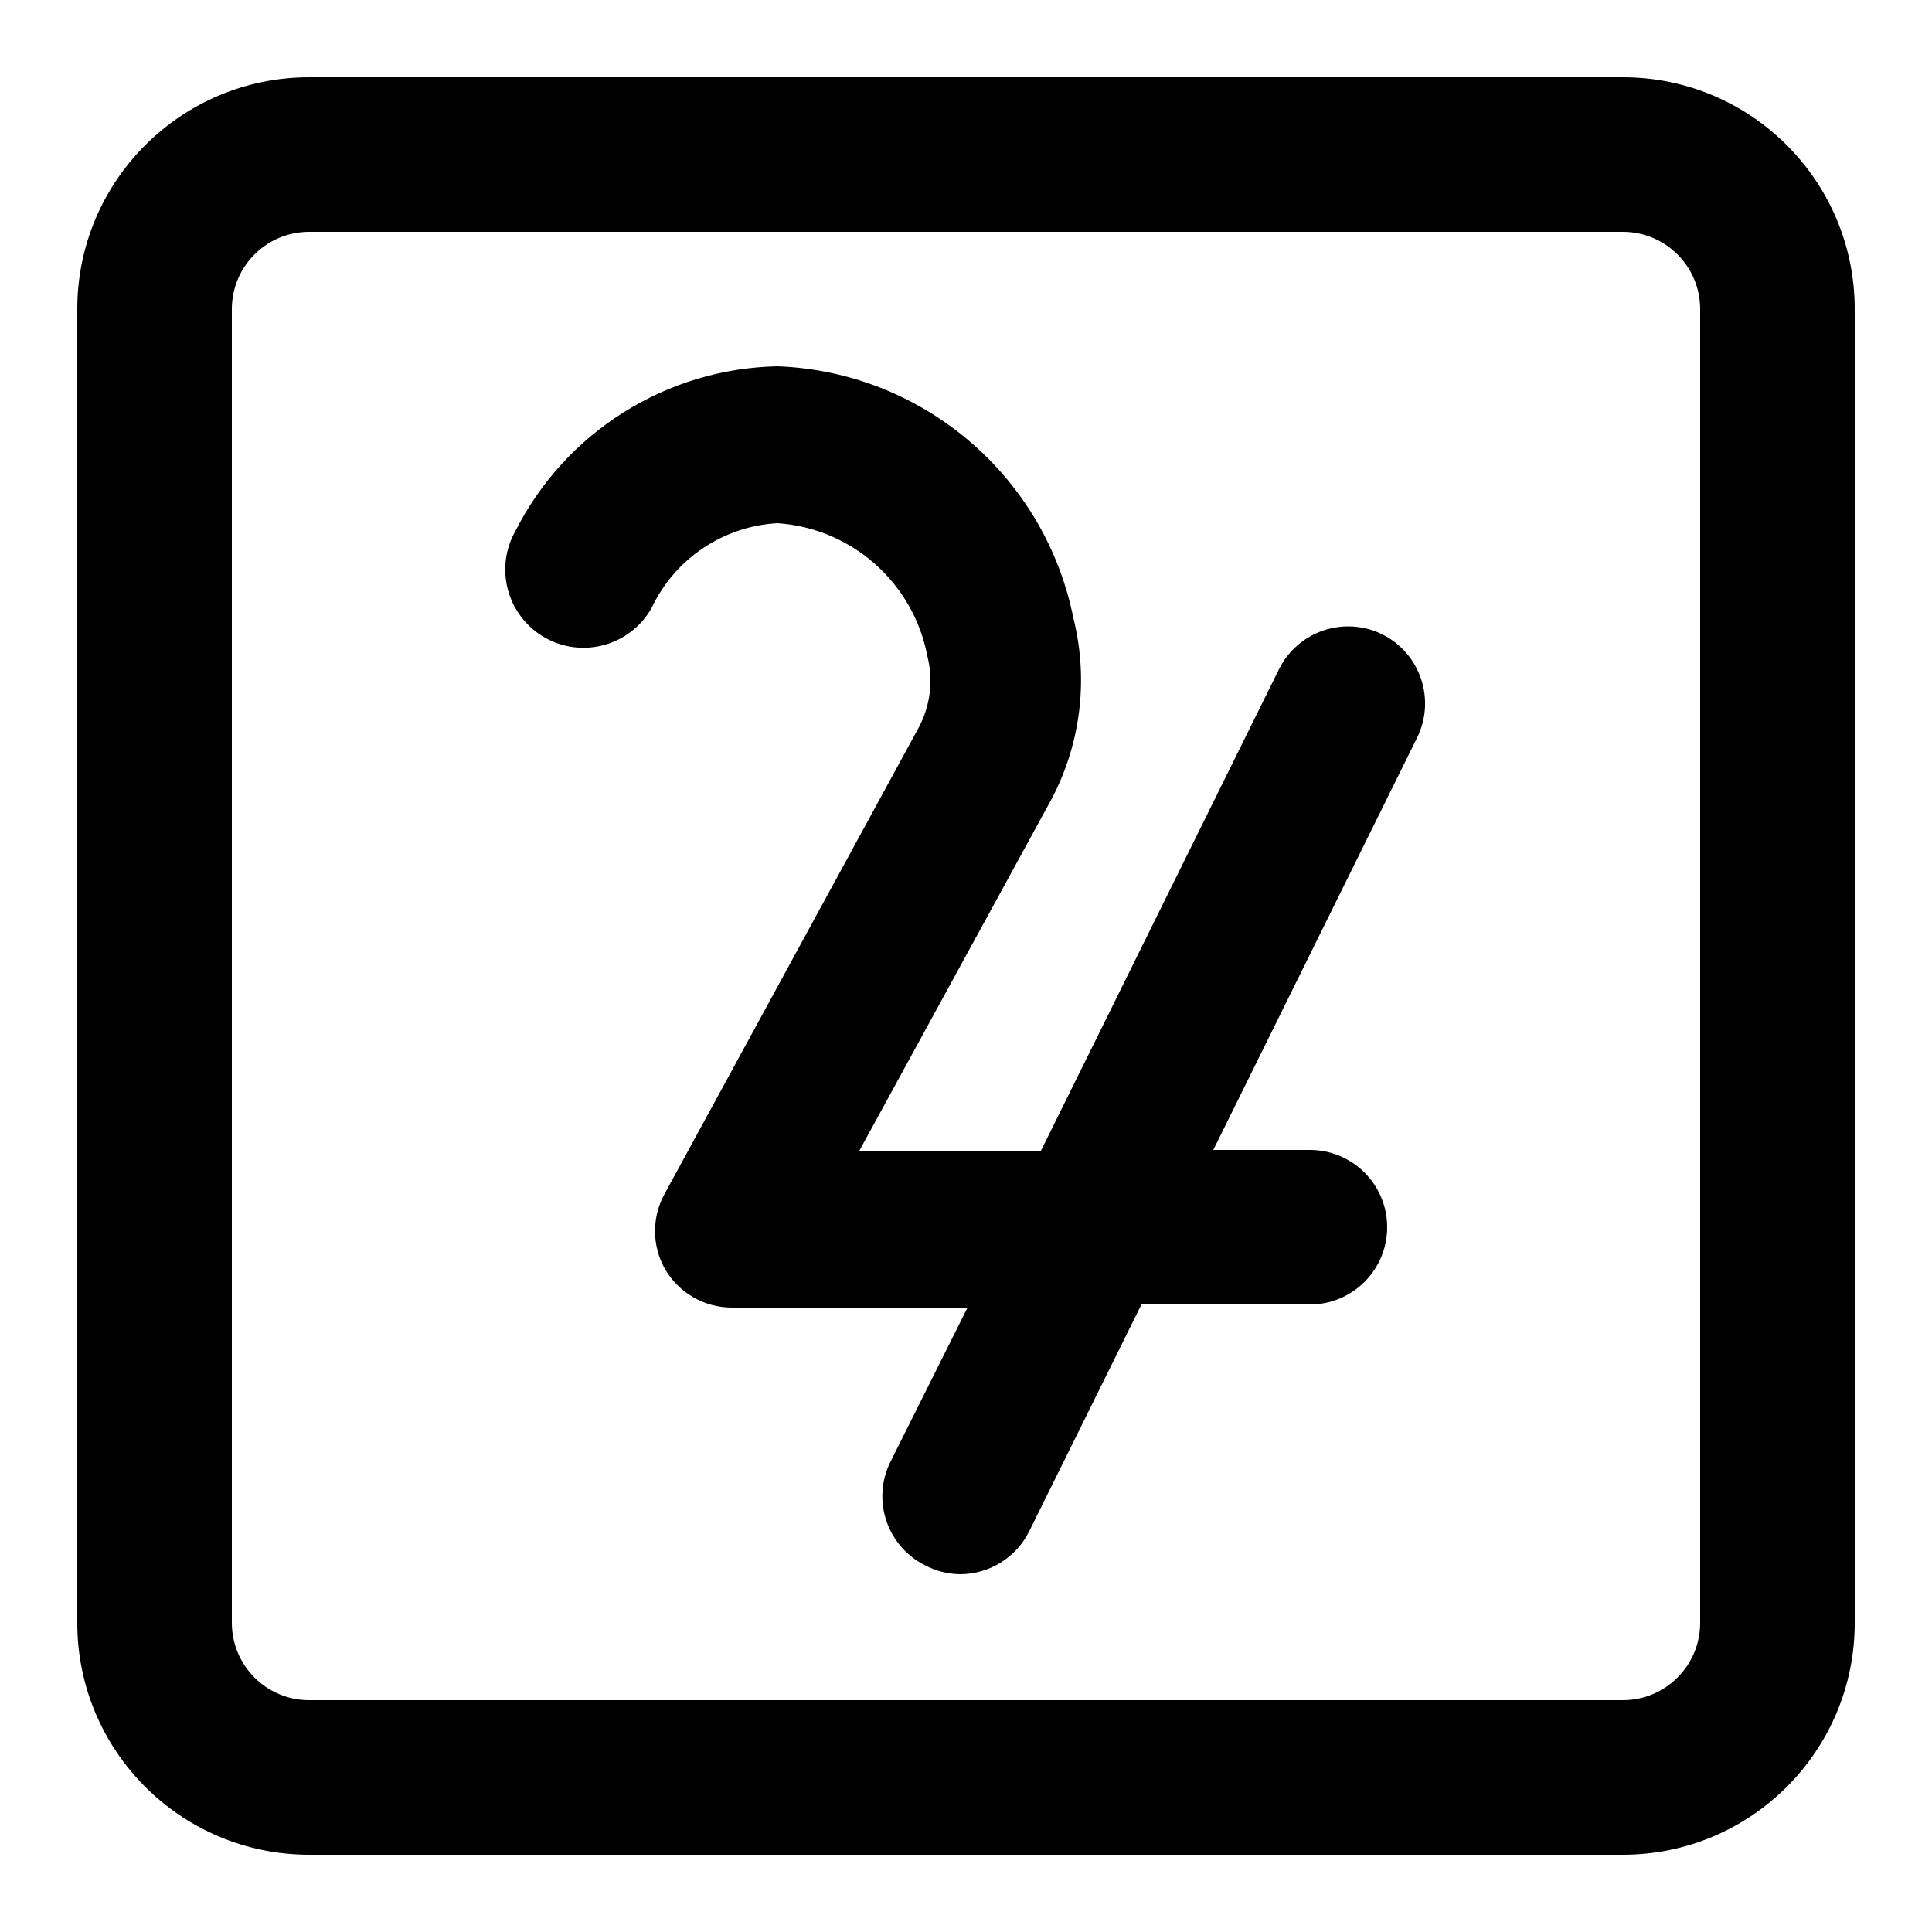
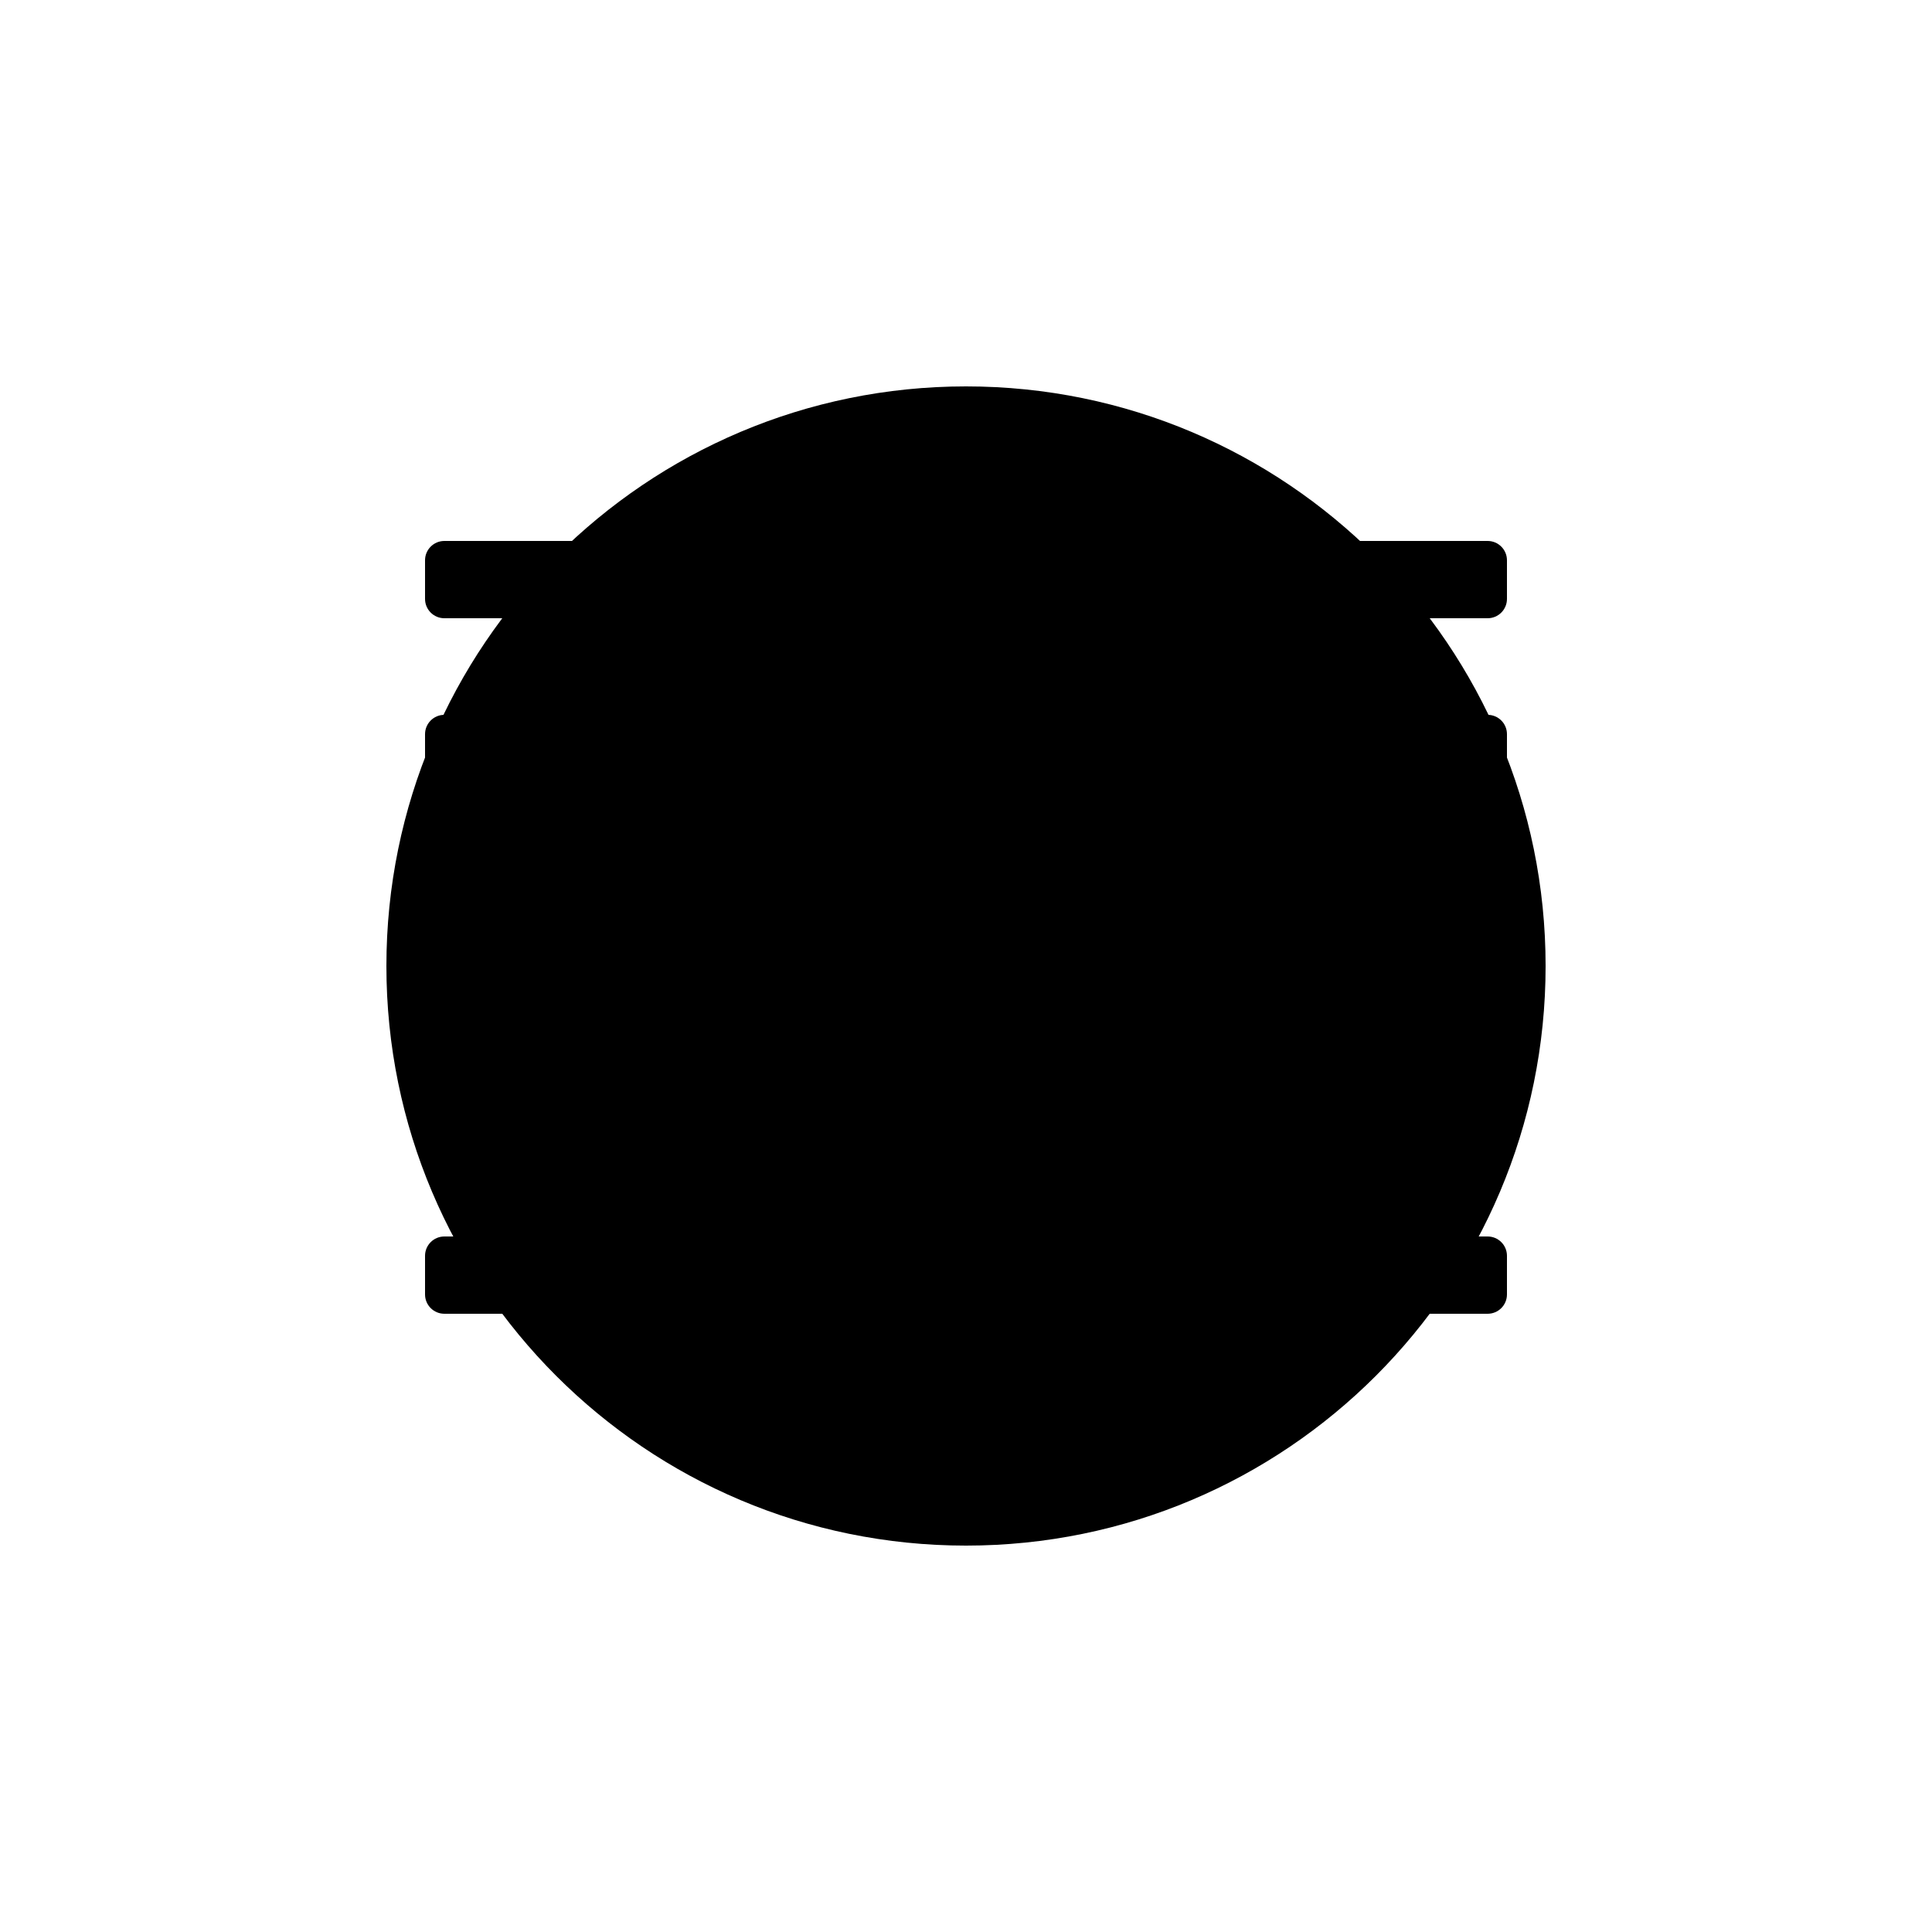
- <svg xmlns="http://www.w3.org/2000/svg" fill="#000" width="800" height="800" viewBox="0 0 25 25">
-   <g id="jupiter">
-     <path d="M17.89 8.21a1 1 0 00-1.34.45l-3.08 6.23H11.12l2.46-4.5A3.3 3.3.0 0013.89 8a4.06 4.06.0 00-3.83-3.26A3.89 3.89.0 006.67 6.87a1 1 0 001.76 1 1.92 1.92.0 011.63-1.1A2.12 2.12.0 0112 8.49a1.29 1.29.0 01-.12.94l-3.27 6a1 1 0 000 1 1 1 0 00.86.49h3.05l-1 2a1 1 0 00.46 1.34 1 1 0 00.44.11 1 1 0 00.9-.56l1.45-2.93h2.18a1 1 0 000-2H15.7l2.64-5.34A1 1 0 0017.89 8.21z" />
-     <path d="M21 1H4A3 3 0 001 4V21a3 3 0 003 3H21a3 3 0 003-3V4A3 3 0 0021 1zm1 20a1 1 0 01-1 1H4a1 1 0 01-1-1V4A1 1 0 014 3H21a1 1 0 011 1z" />
+ <svg xmlns="http://www.w3.org/2000/svg" viewBox="0 0 100 100">
+   <g fill="#000">
+     <circle cx="50" cy="50" r="30" />
+     <rect x="22" y="28" width="56" height="4" rx="1" />
+     <rect x="22" y="37" width="56" height="4" rx="1" />
+     <rect x="22" y="46" width="56" height="4" rx="1" />
+     <rect x="22" y="55" width="56" height="4" rx="1" />
+     <rect x="22" y="64" width="56" height="4" rx="1" />
  </g>
</svg>
